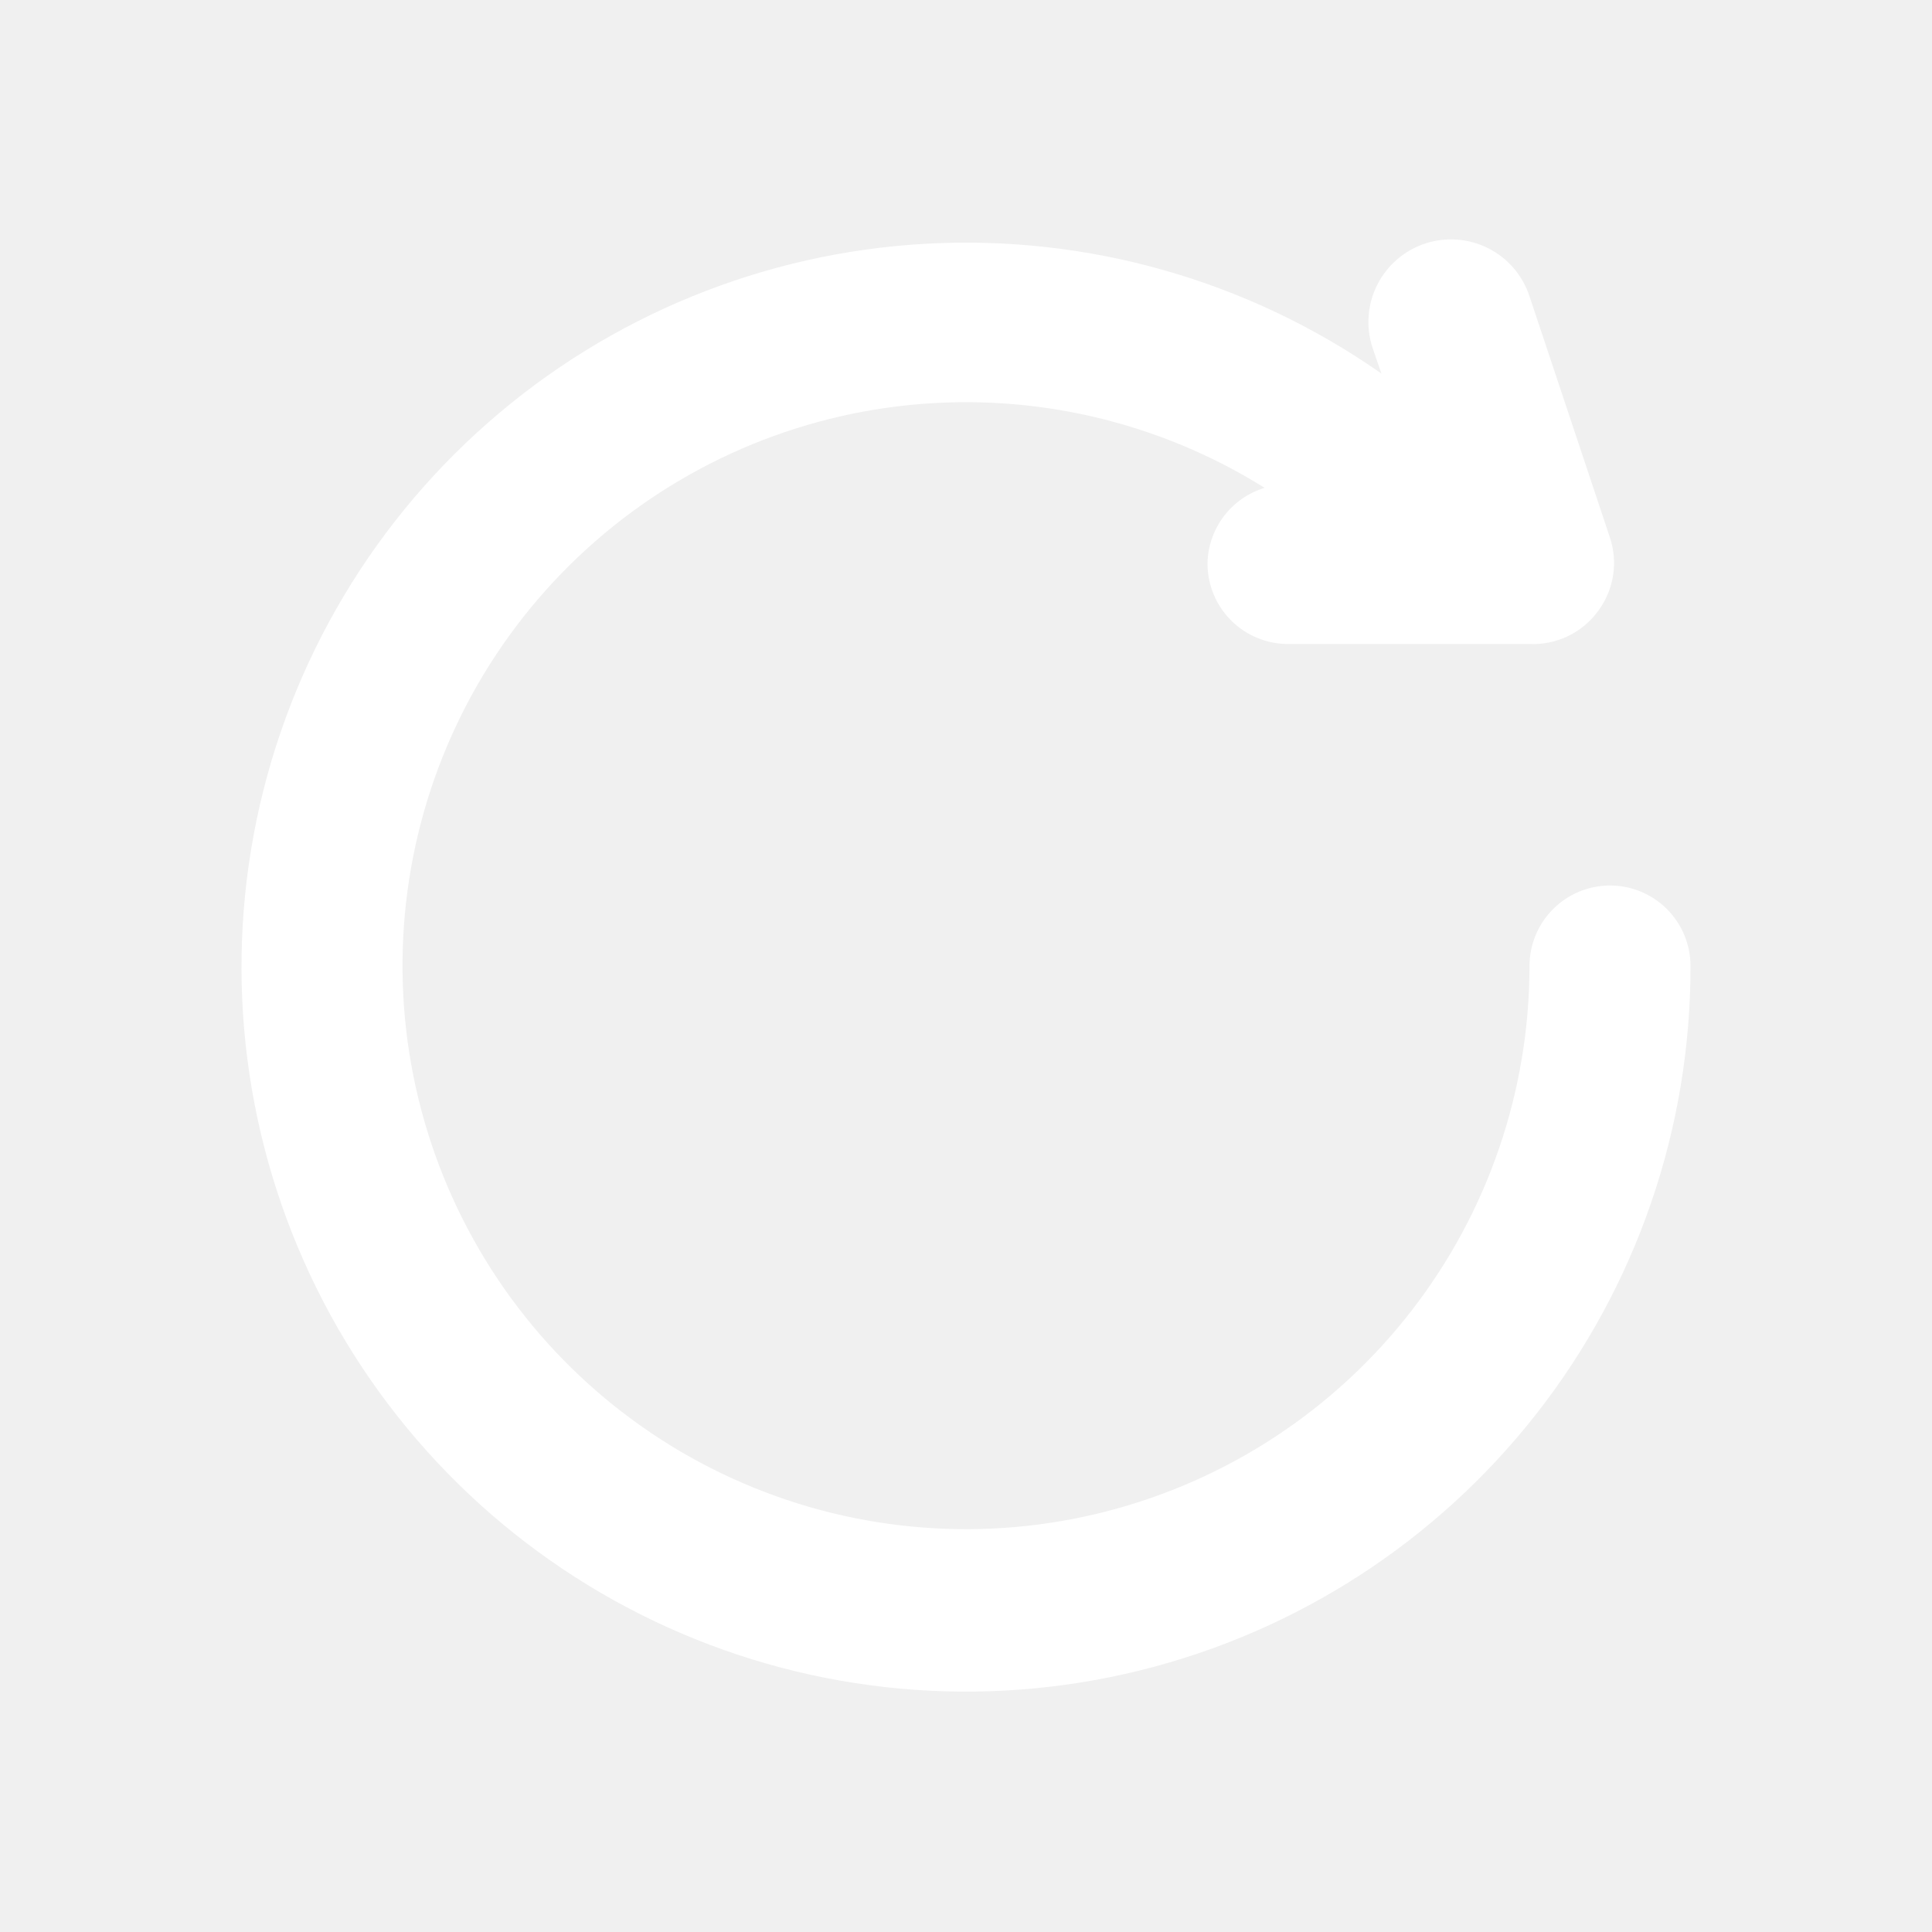
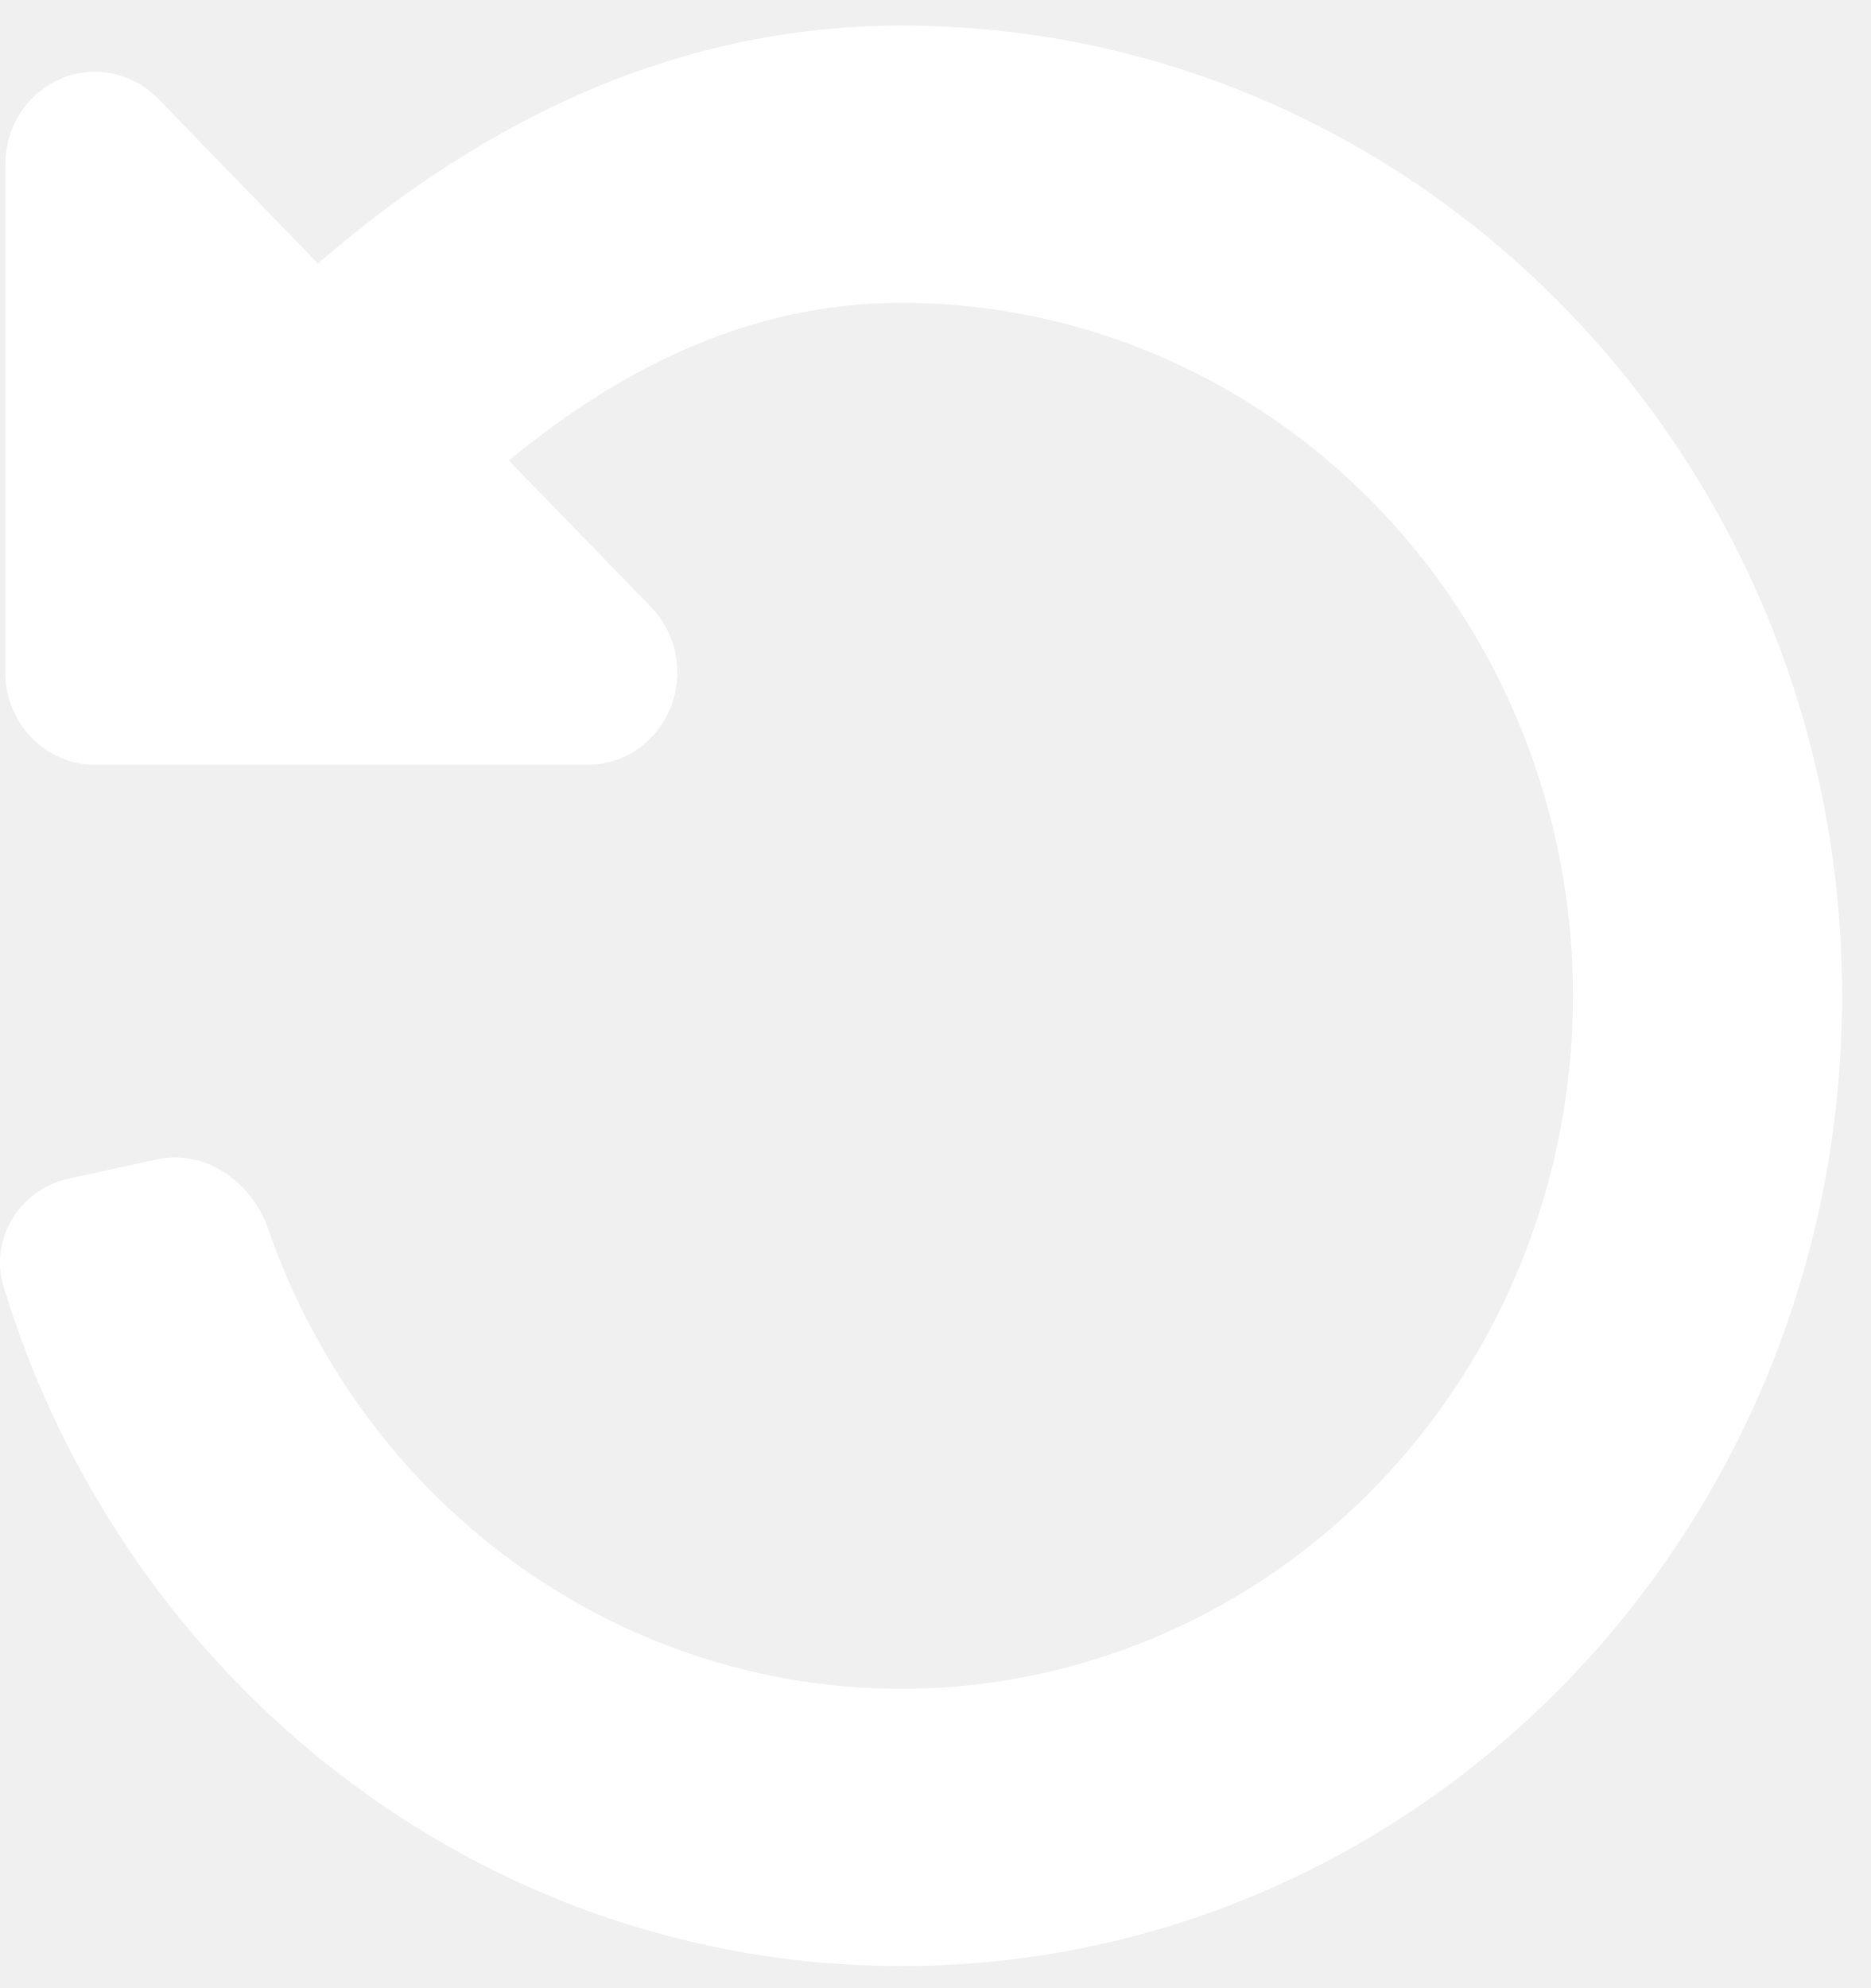
- <svg xmlns="http://www.w3.org/2000/svg" width="78" height="78" viewBox="0 0 78 78" fill="none">
-   <path d="M68.25 39C68.26 45.55 66.072 51.913 62.035 57.072C57.998 62.23 52.348 65.884 45.987 67.448C39.627 69.013 32.926 68.398 26.957 65.701C20.988 63.004 16.097 58.382 13.067 52.575C10.038 46.768 9.045 40.113 10.247 33.674C11.45 27.236 14.779 21.387 19.701 17.066C24.622 12.744 30.852 10.2 37.392 9.84C43.932 9.479 50.404 11.325 55.77 15.08L55.413 14.04C55.137 13.2 55.206 12.284 55.605 11.495C56.004 10.706 56.701 10.107 57.541 9.831C58.382 9.556 59.297 9.625 60.087 10.024C60.876 10.423 61.474 11.12 61.75 11.96L65 21.71C65.161 22.199 65.204 22.719 65.125 23.227C65.046 23.736 64.847 24.218 64.545 24.635C64.23 25.078 63.81 25.435 63.321 25.674C62.833 25.912 62.293 26.024 61.75 26H52C51.138 26 50.311 25.658 49.702 25.048C49.092 24.439 48.75 23.612 48.75 22.75C48.762 22.062 48.992 21.396 49.406 20.847C49.821 20.298 50.399 19.895 51.057 19.695C46.782 17.023 41.74 15.847 36.724 16.351C31.708 16.855 27.001 19.012 23.343 22.481C19.686 25.951 17.284 30.537 16.516 35.52C15.747 40.503 16.656 45.599 19.099 50.01C21.541 54.42 25.38 57.894 30.011 59.886C34.643 61.878 39.805 62.275 44.686 61.015C49.568 59.755 53.892 56.909 56.981 52.924C60.07 48.94 61.747 44.042 61.75 39C61.75 38.138 62.092 37.312 62.702 36.702C63.311 36.093 64.138 35.75 65 35.75C65.862 35.75 66.689 36.093 67.298 36.702C67.908 37.312 68.25 38.138 68.25 39Z" fill="white" />
+ <svg xmlns="http://www.w3.org/2000/svg" width="48" height="51" viewBox="0 0 48 51" fill="none">
+   <path d="M13.055 11.814C15.795 9.557 19.117 7.768 23.123 7.768C26.281 7.769 29.378 8.665 32.075 10.357C34.773 12.049 36.968 14.473 38.422 17.364C39.875 20.255 40.53 23.502 40.316 26.751C40.103 30 39.028 33.126 37.209 35.787C35.39 38.449 32.897 40.545 30.002 41.845C27.107 43.146 23.922 43.602 20.793 43.163C17.664 42.724 14.712 41.408 12.259 39.357C9.807 37.306 7.947 34.6 6.883 31.534C6.456 30.302 5.251 29.472 4.01 29.745L1.76 30.238C0.518 30.508 -0.286 31.771 0.095 33.021C3.176 43.114 12.315 50.437 23.123 50.437C36.453 50.437 47.259 39.293 47.259 25.546C47.259 11.8 36.453 0.656 23.123 0.656C16.724 0.656 11.741 3.662 8.157 6.76L4.061 2.536C3.739 2.205 3.33 1.979 2.884 1.888C2.438 1.796 1.976 1.843 1.556 2.022C1.136 2.202 0.777 2.506 0.524 2.895C0.272 3.285 0.137 3.743 0.137 4.212V17.25C0.137 17.878 0.379 18.481 0.81 18.926C1.241 19.37 1.826 19.62 2.435 19.62H15.078C15.533 19.62 15.977 19.481 16.355 19.221C16.733 18.96 17.027 18.59 17.201 18.157C17.375 17.724 17.421 17.247 17.332 16.787C17.244 16.328 17.025 15.905 16.703 15.574L13.055 11.814Z" fill="white" />
</svg>
